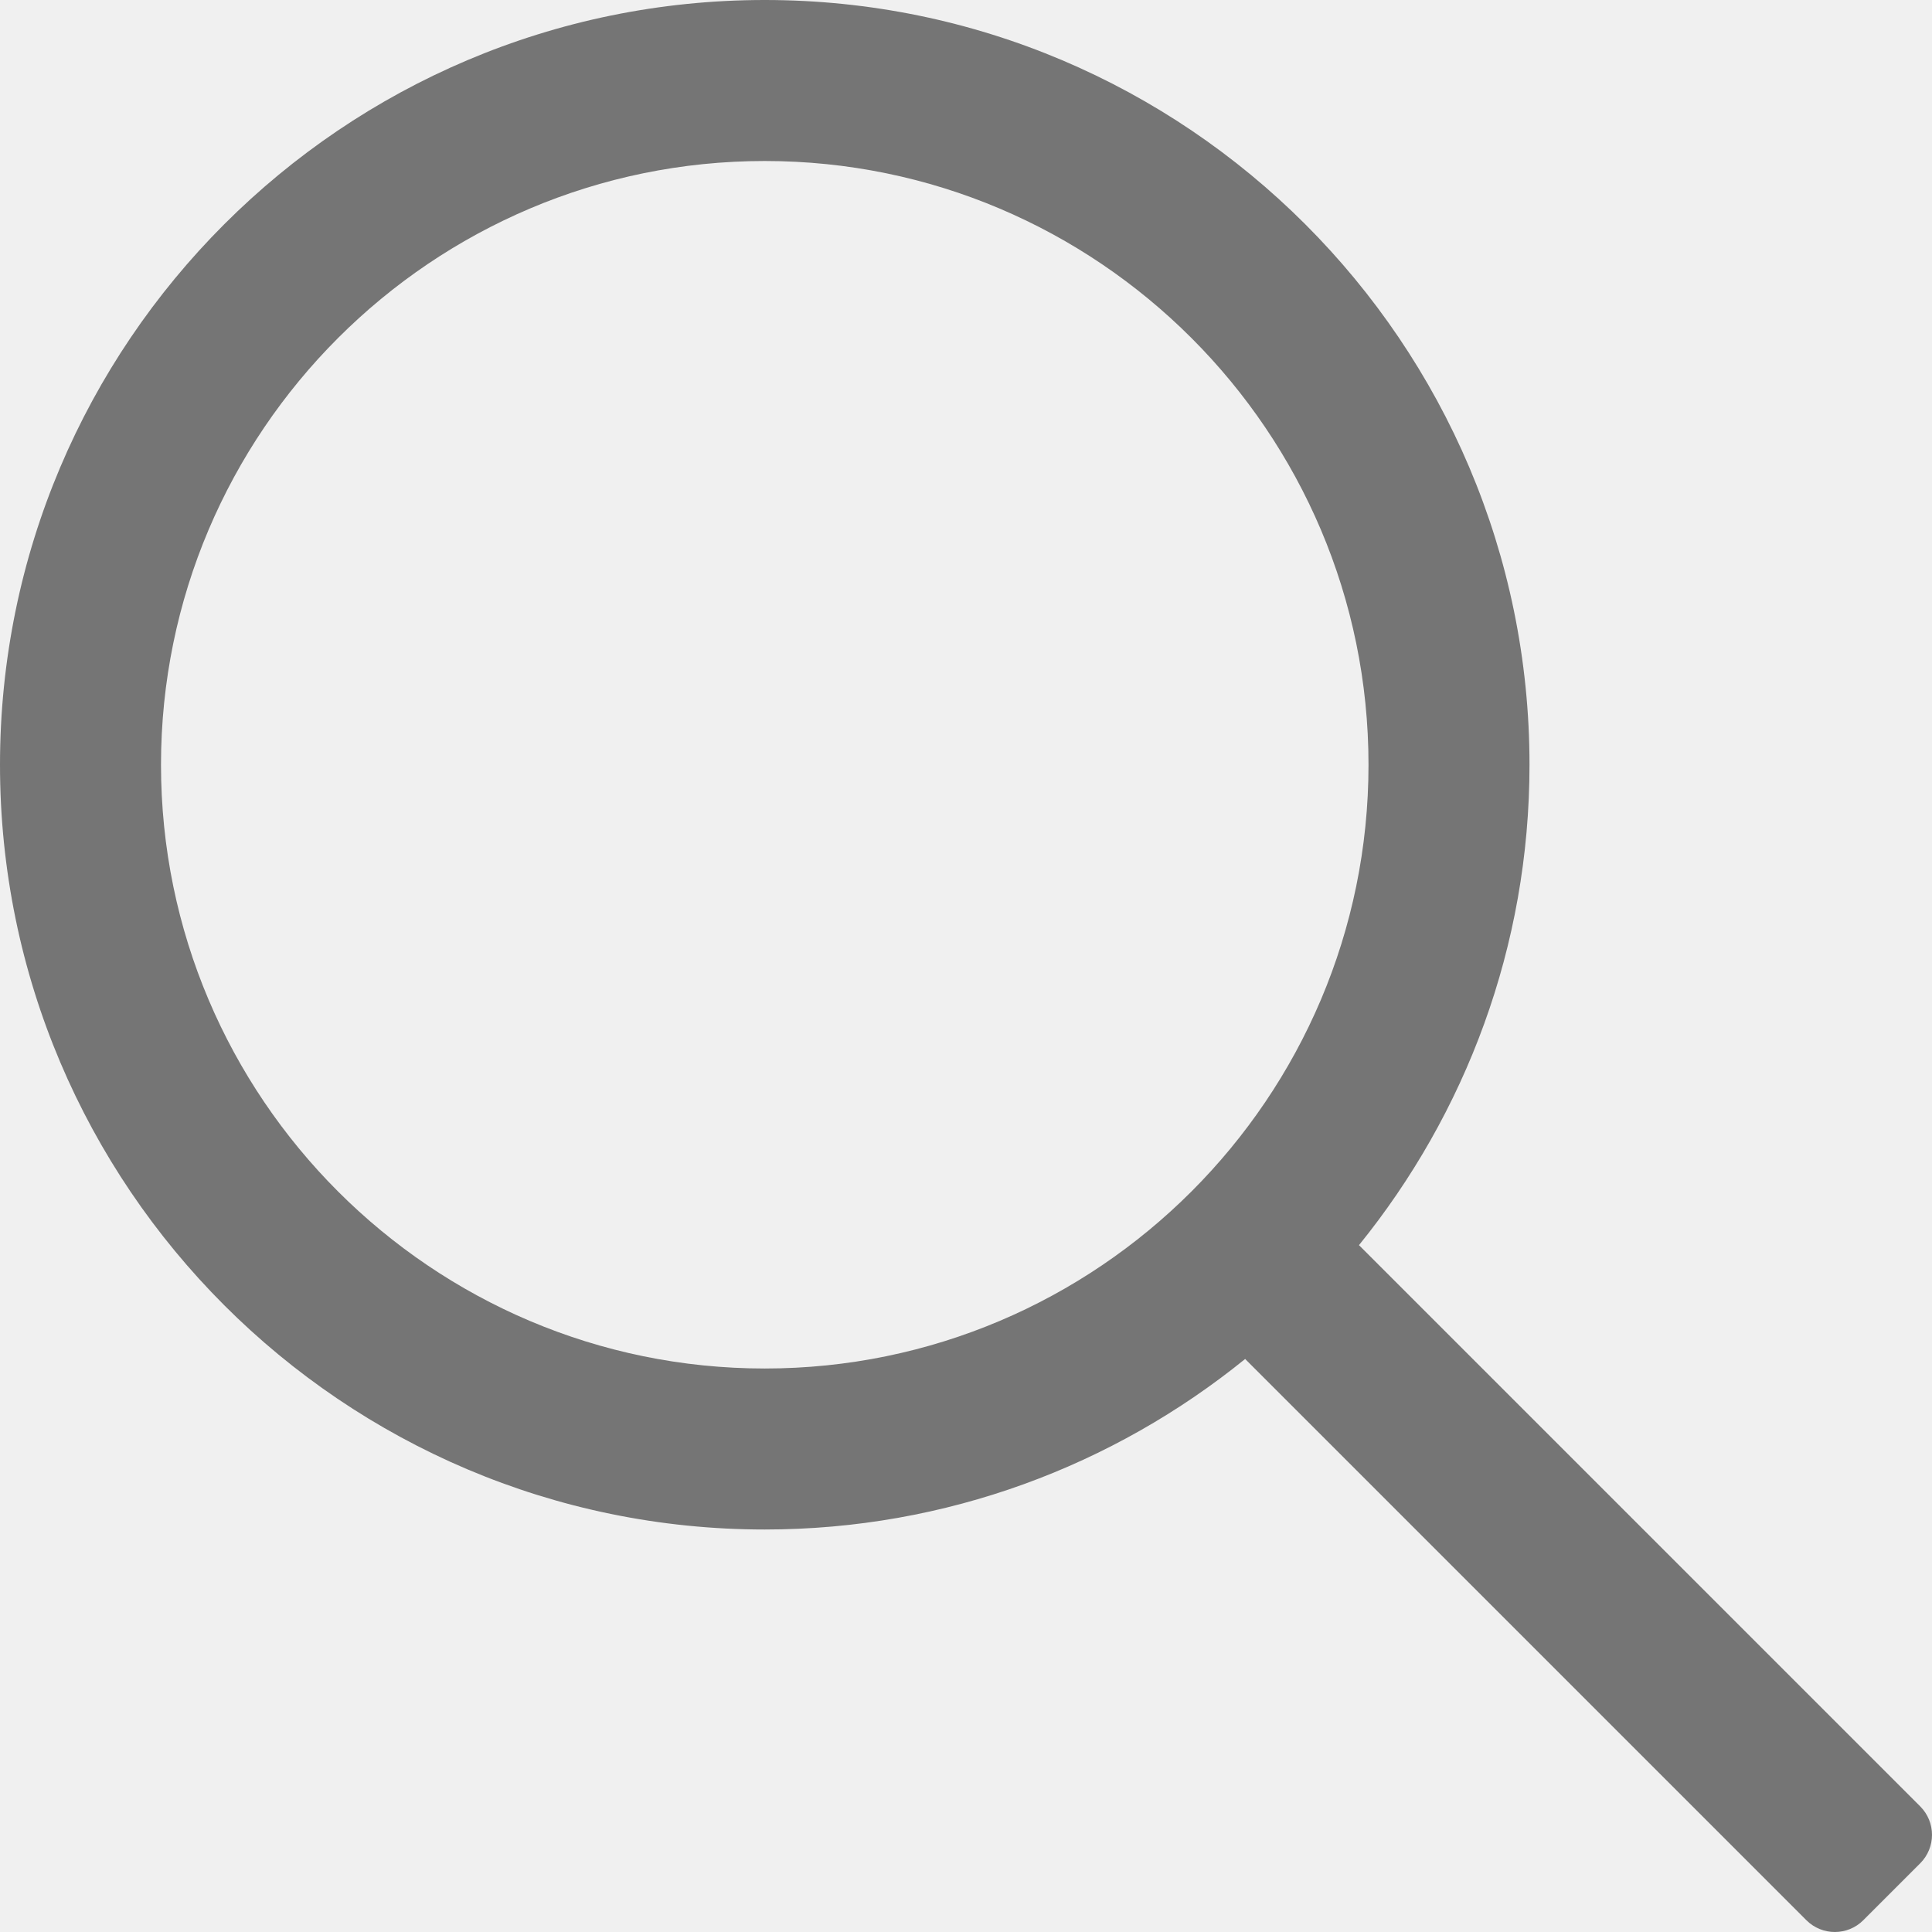
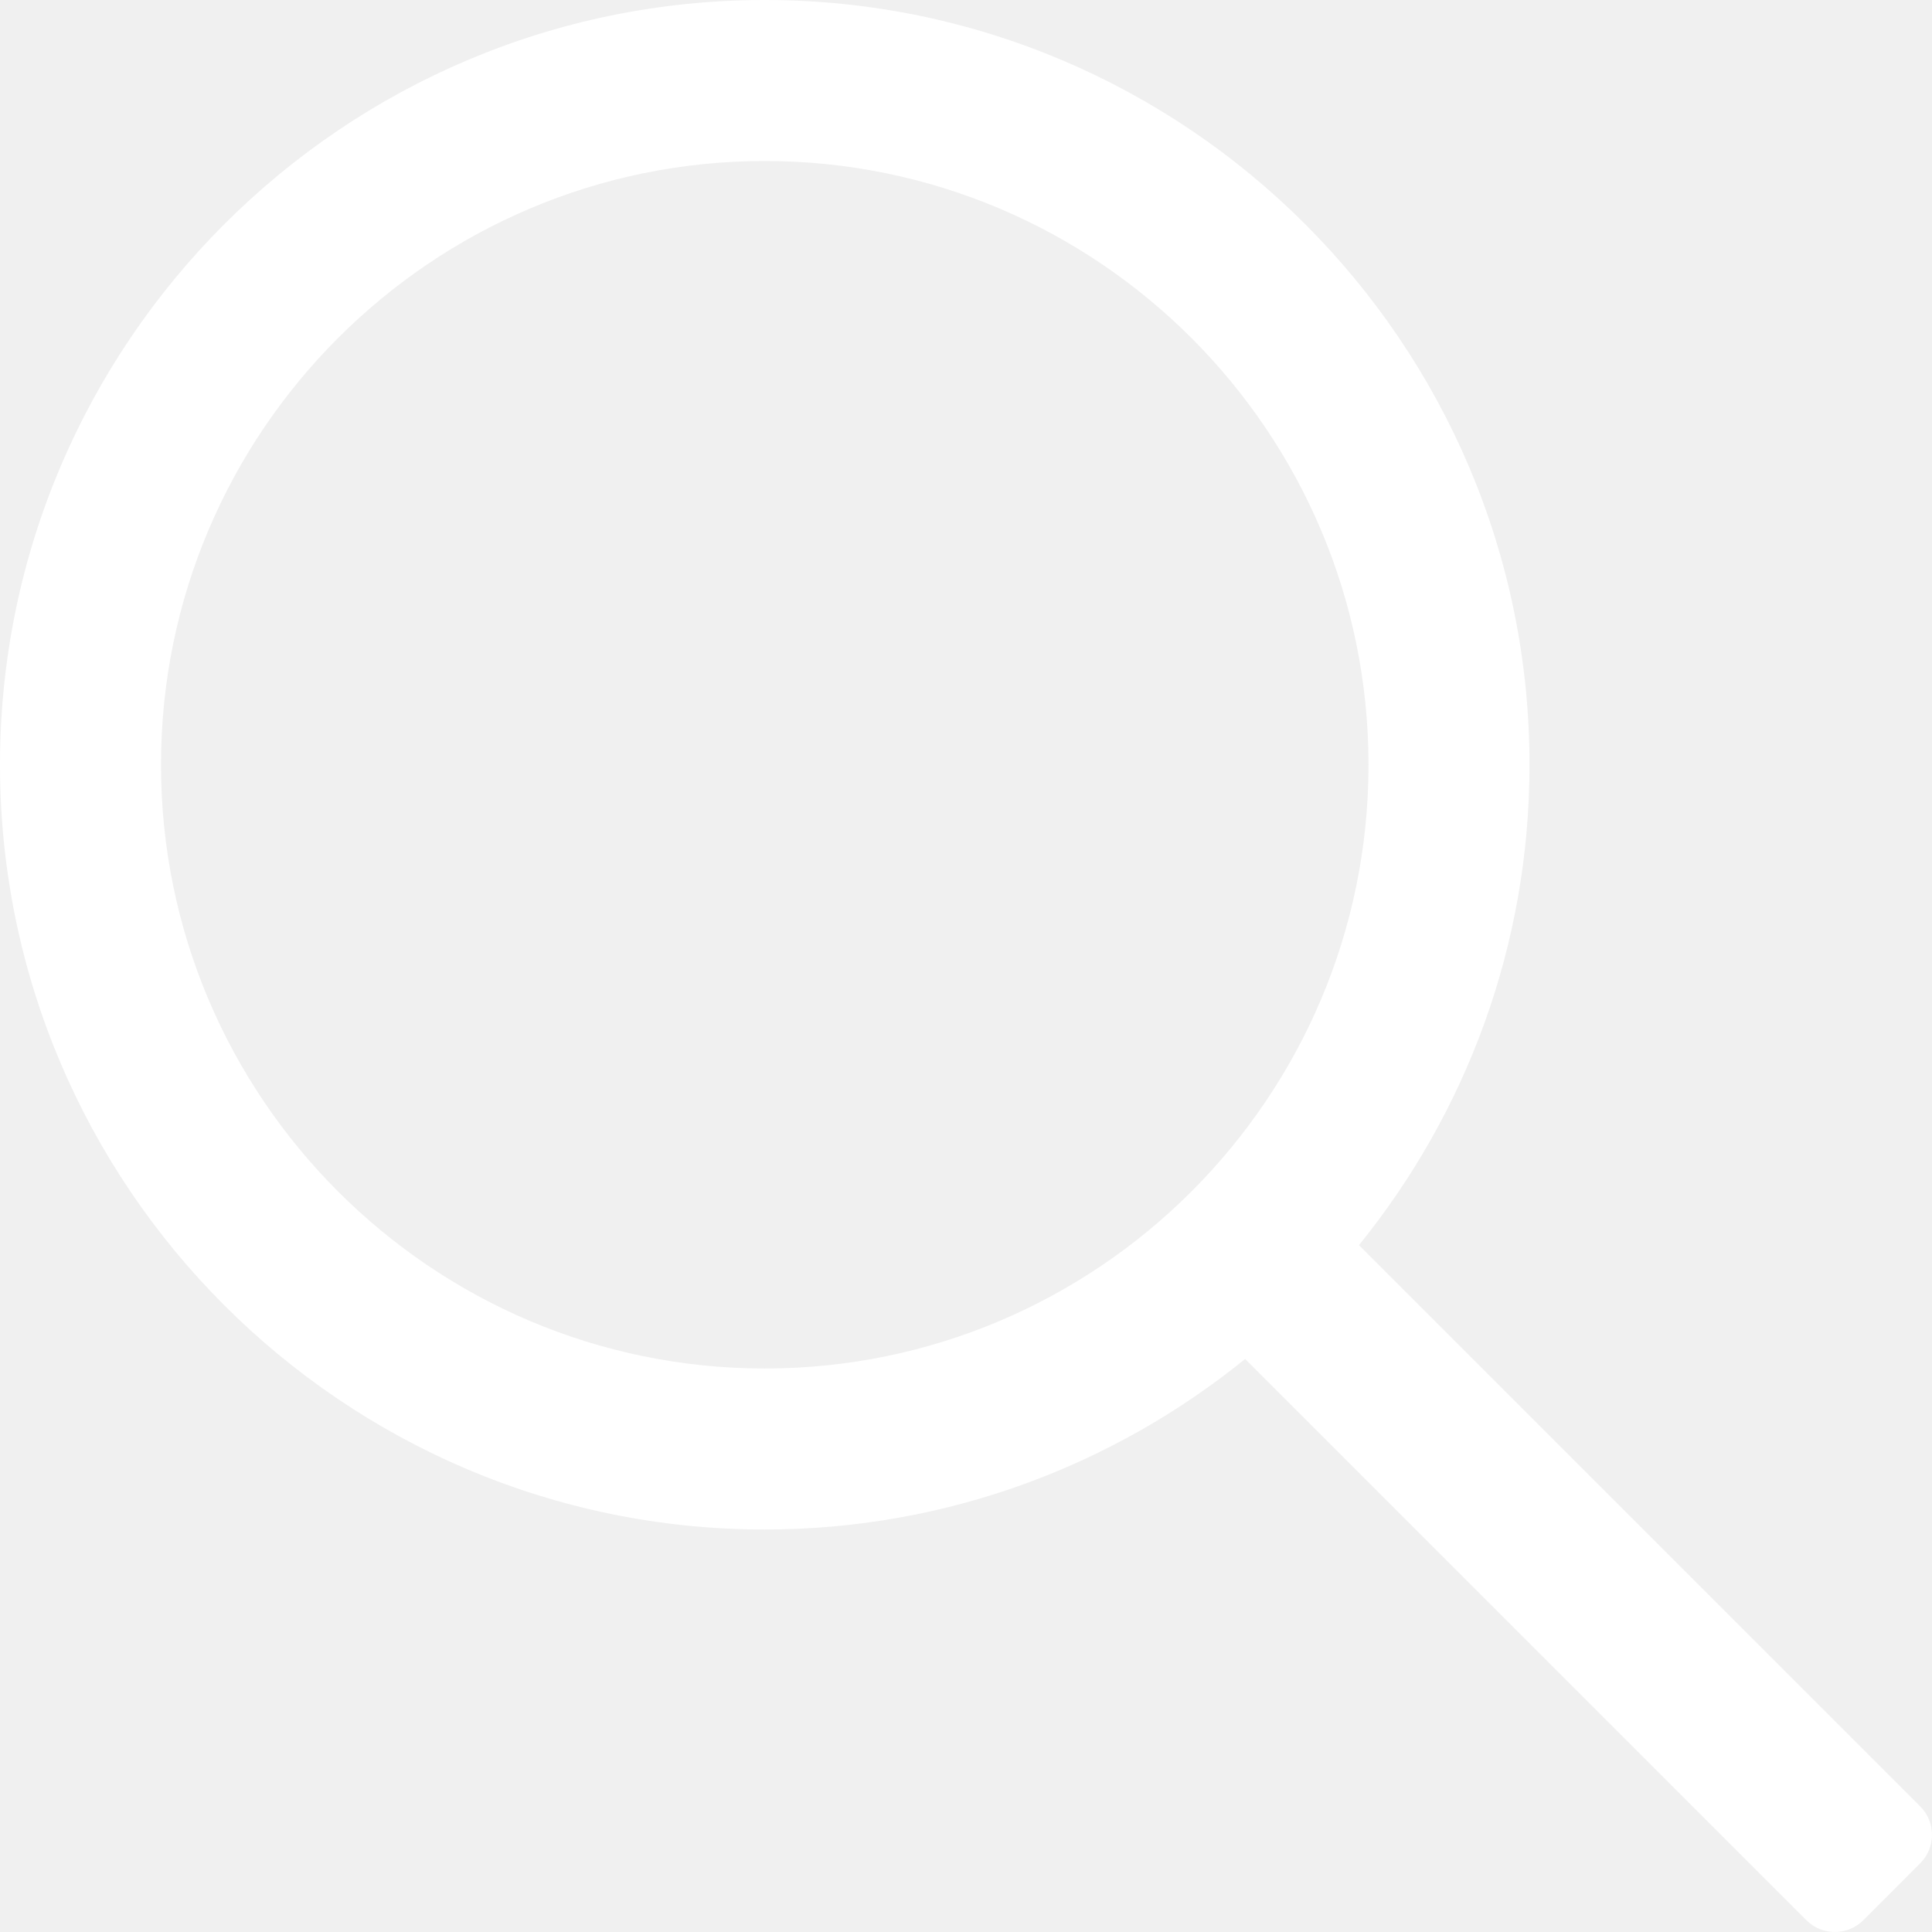
- <svg xmlns="http://www.w3.org/2000/svg" fill="#757575" version="1.1" id="Capa_1" x="0px" y="0px" viewBox="0 0 511.999 511.999" style="enable-background:new 0 0 511.999 511.999;" xml:space="preserve">
+ <svg xmlns="http://www.w3.org/2000/svg" fill="white" version="1.1" id="Capa_1" x="0px" y="0px" viewBox="0 0 511.999 511.999" style="enable-background:new 0 0 511.999 511.999;" xml:space="preserve">
  <g>
    <g>
      <path d="M508.874,478.708L360.142,329.976c28.21-34.827,45.191-79.103,45.191-127.309c0-111.75-90.917-202.667-202.667-202.667    S0,90.917,0,202.667s90.917,202.667,202.667,202.667c48.206,0,92.482-16.982,127.309-45.191l148.732,148.732    c4.167,4.165,10.919,4.165,15.086,0l15.081-15.082C513.04,489.627,513.04,482.873,508.874,478.708z M202.667,362.667    c-88.229,0-160-71.771-160-160s71.771-160,160-160s160,71.771,160,160S290.896,362.667,202.667,362.667z" />
    </g>
  </g>
  <g>
</g>
  <g>
</g>
  <g>
</g>
  <g>
</g>
  <g>
</g>
  <g>
</g>
  <g>
</g>
  <g>
</g>
  <g>
</g>
  <g>
</g>
  <g>
</g>
  <g>
</g>
  <g>
</g>
  <g>
</g>
  <g>
</g>
</svg>
